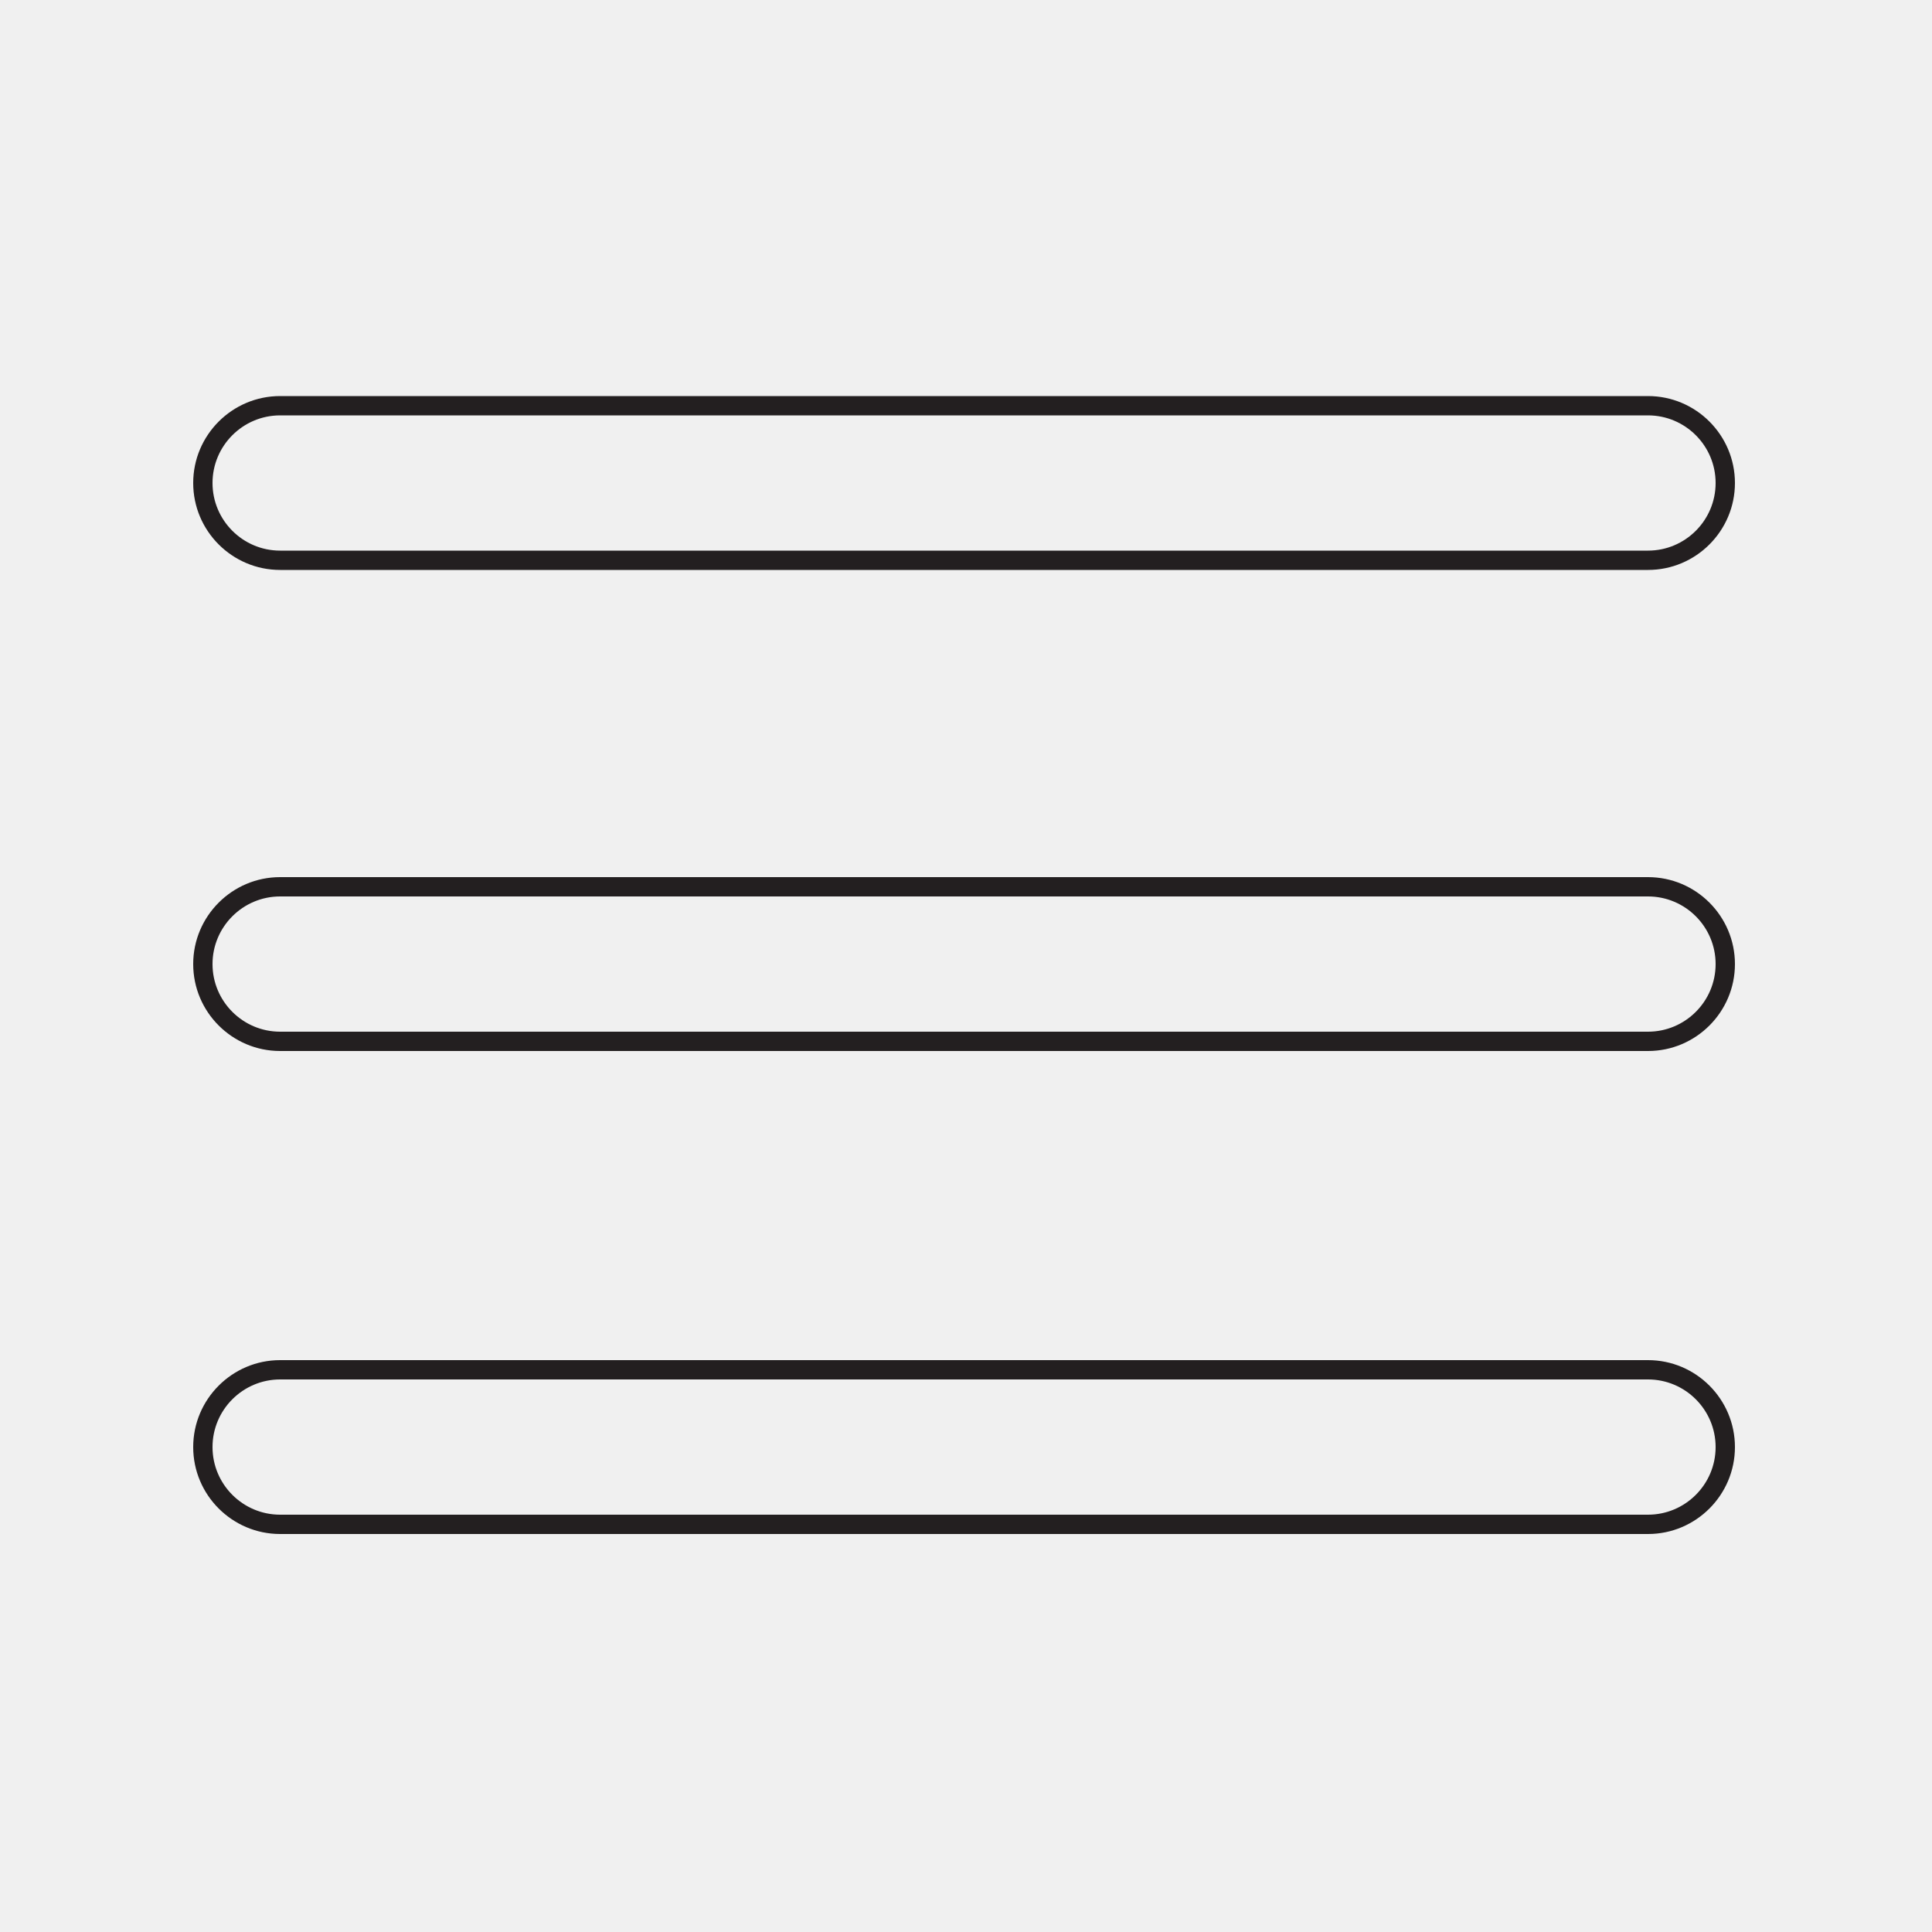
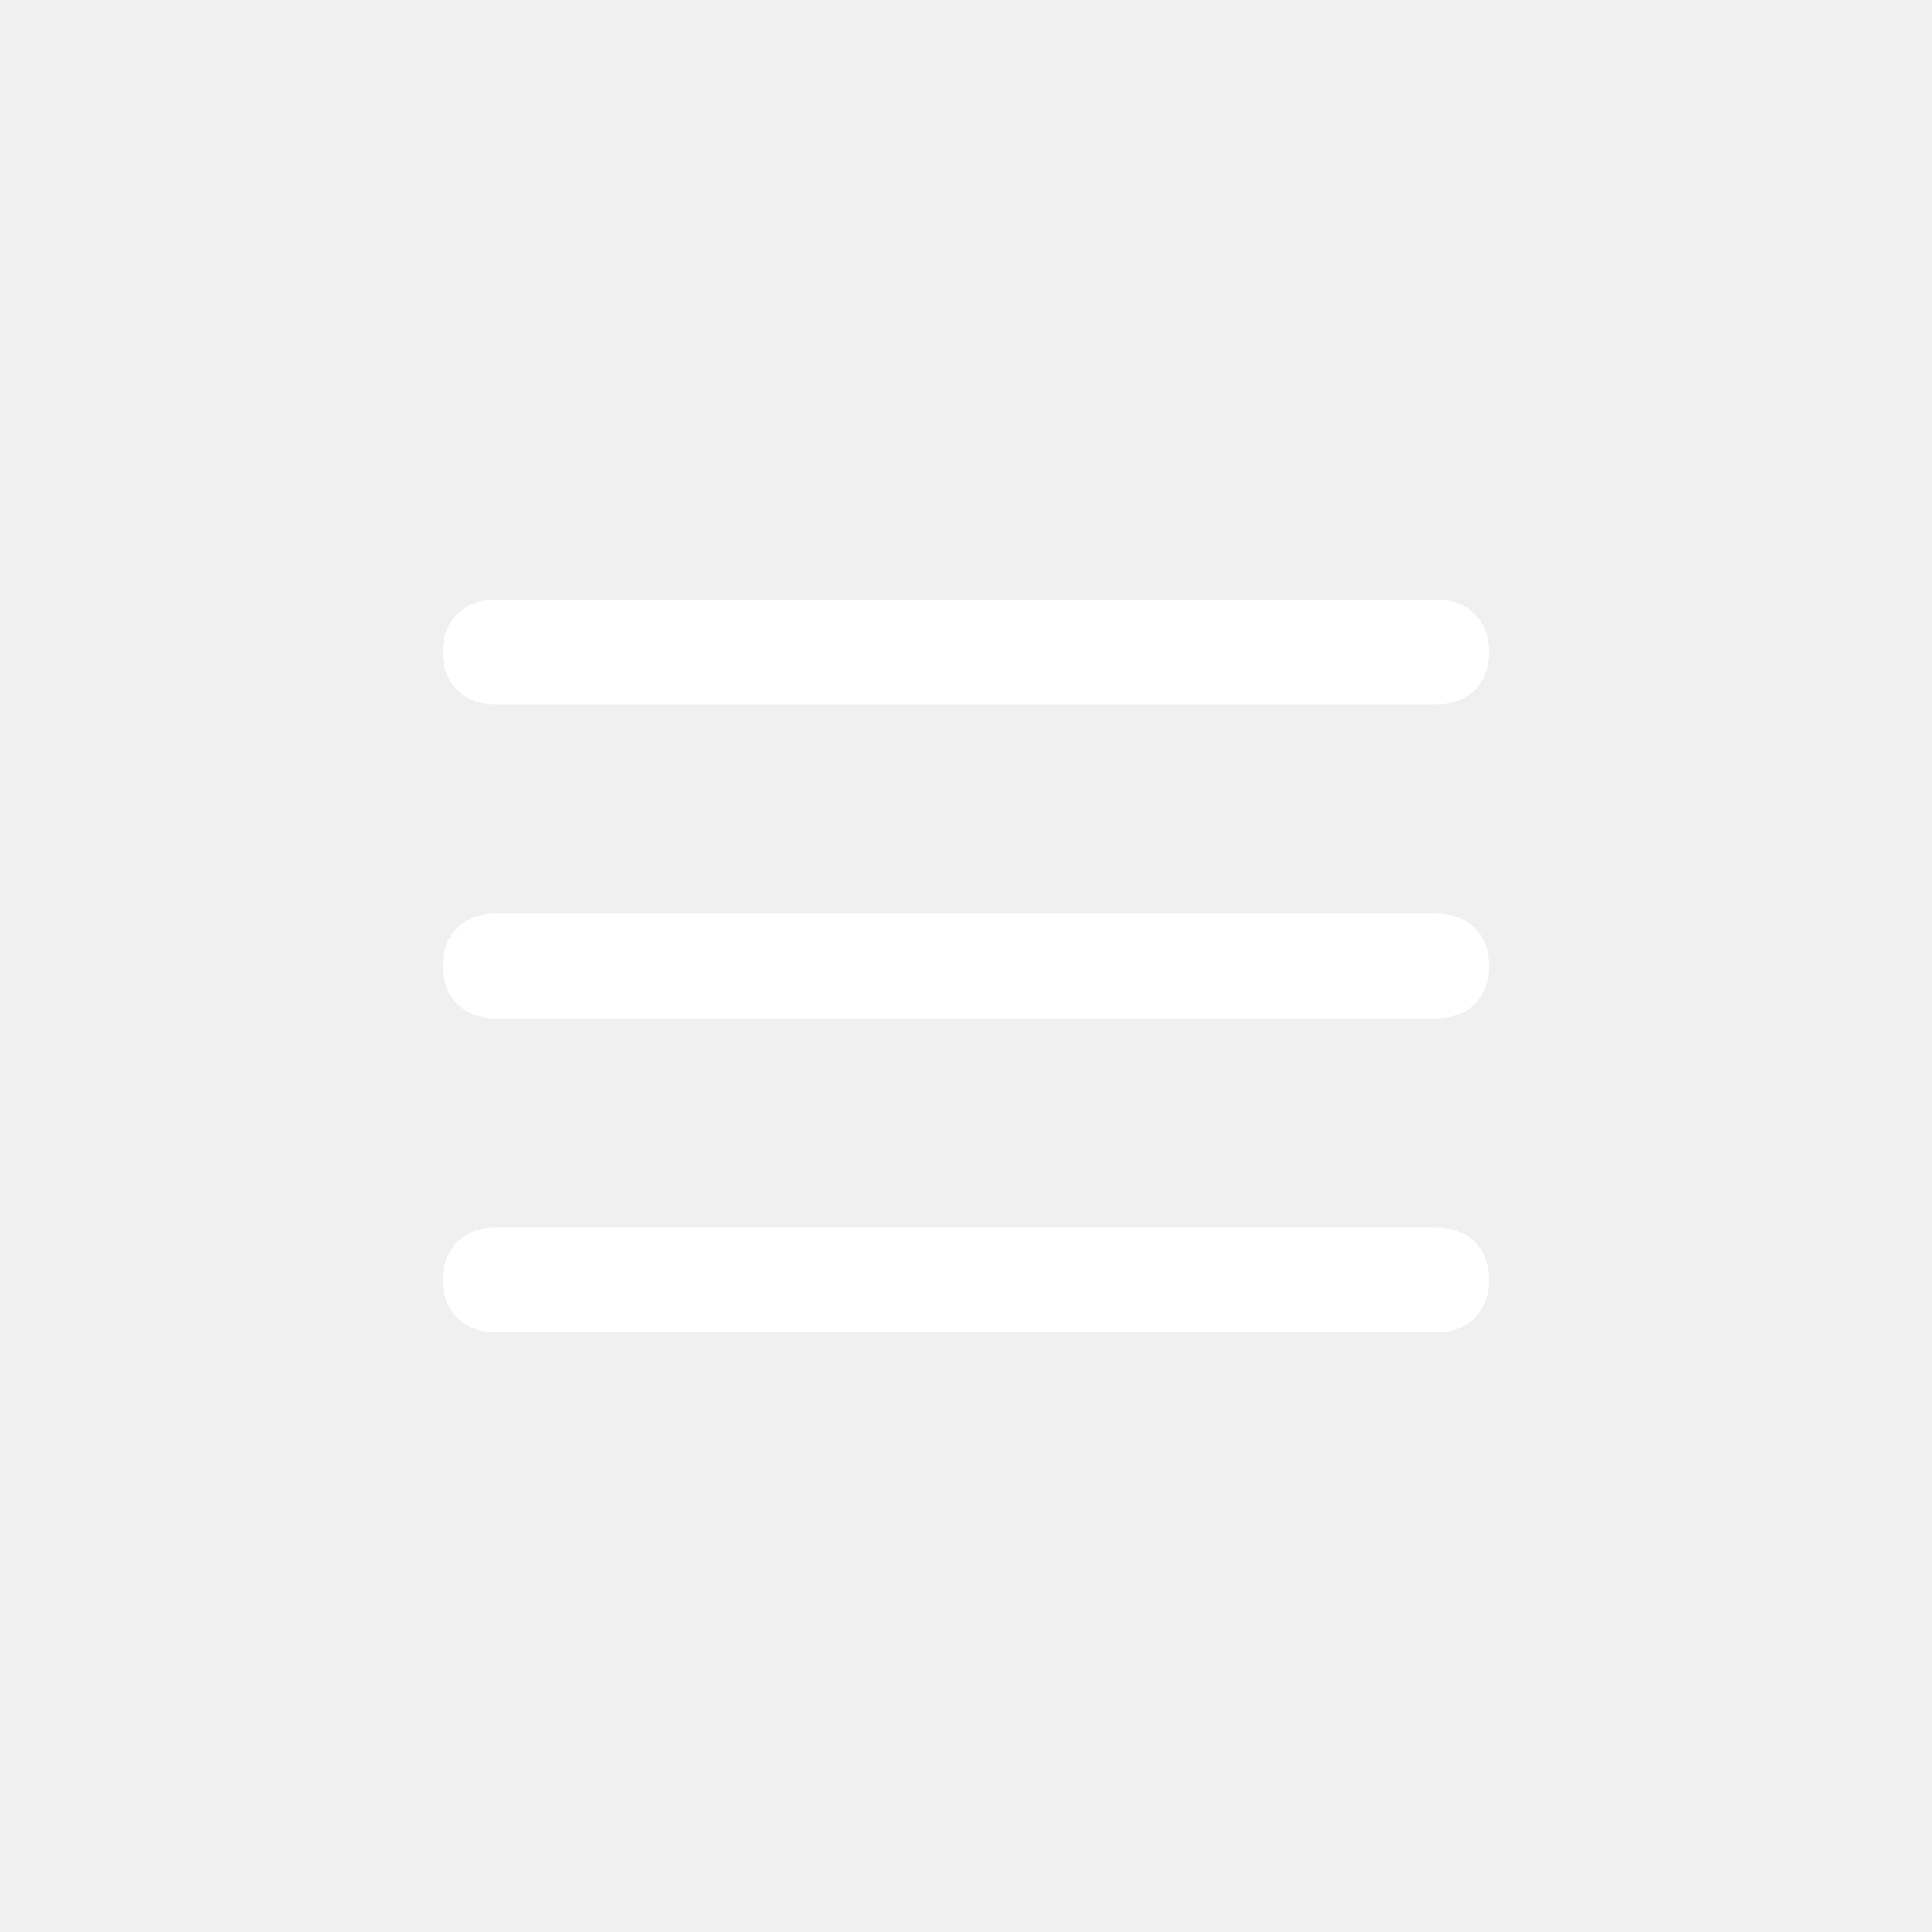
- <svg xmlns="http://www.w3.org/2000/svg" enable-background="new 0 0 1000 1000" height="512" viewBox="0 0 1000 1000" width="512">
-   <g id="Grid" display="none">
-     <g display="inline" fill="none" stroke="#000" stroke-miterlimit="10" stroke-width=".1">
-       <path d="m-.5 0h998.23v998.23h-998.23z" />
-       <circle cx="498.62" cy="499.12" r="499.12" />
-       <path d="m249.06 0h499.12v998.23h-499.12z" />
-       <path d="m498.62 998.23v-998.23" />
-       <path d="m-.5 0 1000.73 1000.73" />
-       <path d="m997.73 0-998.23 998.23" />
-       <path d="m-.5 249.56h998.23v499.12h-998.23z" />
-       <path d="m997.73 499.12h-998.23" />
-       <path d="m144.24 144.74h708.75v708.75h-708.75z" />
-       <circle cx="498.62" cy="499.12" r="354.37" />
-       <circle cx="498.62" cy="499.12" r="249.56" />
-       <circle cx="498.62" cy="499.12" r="124.78" />
-     </g>
-   </g>
-   <g id="Icons">
-     <g id="Menu">
-       <g>
-         <g>
-           <path d="m853 544h-708c-24.81 0-45-20.19-45-45s20.19-45 45-45h708c24.81 0 45 20.19 45 45s-20.19 45-45 45zm-708-80c-19.3 0-35 15.7-35 35s15.7 35 35 35h708c19.3 0 35-15.7 35-35s-15.7-35-35-35z" fill="#231f20" />
-         </g>
-       </g>
-       <g>
-         <g>
-           <path d="m853 794h-708c-24.81 0-45-20.19-45-45s20.19-45 45-45h708c24.81 0 45 20.19 45 45s-20.19 45-45 45zm-708-80c-19.3 0-35 15.7-35 35s15.7 35 35 35h708c19.3 0 35-15.7 35-35s-15.7-35-35-35z" fill="#231f20" />
-         </g>
-       </g>
-       <g>
-         <g>
-           <path d="m853 295h-708c-24.81 0-45-20.19-45-45s20.19-45 45-45h708c24.81 0 45 20.19 45 45s-20.19 45-45 45zm-708-80c-19.3 0-35 15.7-35 35s15.7 35 35 35h708c19.3 0 35-15.7 35-35s-15.7-35-35-35z" fill="#231f20" />
-         </g>
-       </g>
-     </g>
+ <svg xmlns="http://www.w3.org/2000/svg" version="1.1" width="512" height="512" x="0" y="0" viewBox="0 0 24 24" style="enable-background:new 0 0 512 512" xml:space="preserve" class="">
+   <g transform="matrix(0.65,0,0,0.65,4.2,4.2)">
+     <path d="M21 7H3c-.6 0-1-.4-1-1s.4-1 1-1h18c.6 0 1 .4 1 1s-.4 1-1 1zM21 13H3c-.6 0-1-.4-1-1s.4-1 1-1h18c.6 0 1 .4 1 1s-.4 1-1 1zM21 19H3c-.6 0-1-.4-1-1s.4-1 1-1h18c.6 0 1 .4 1 1s-.4 1-1 1z" fill="#ffffff" opacity="1" data-original="#000000" class="" />
  </g>
</svg>
